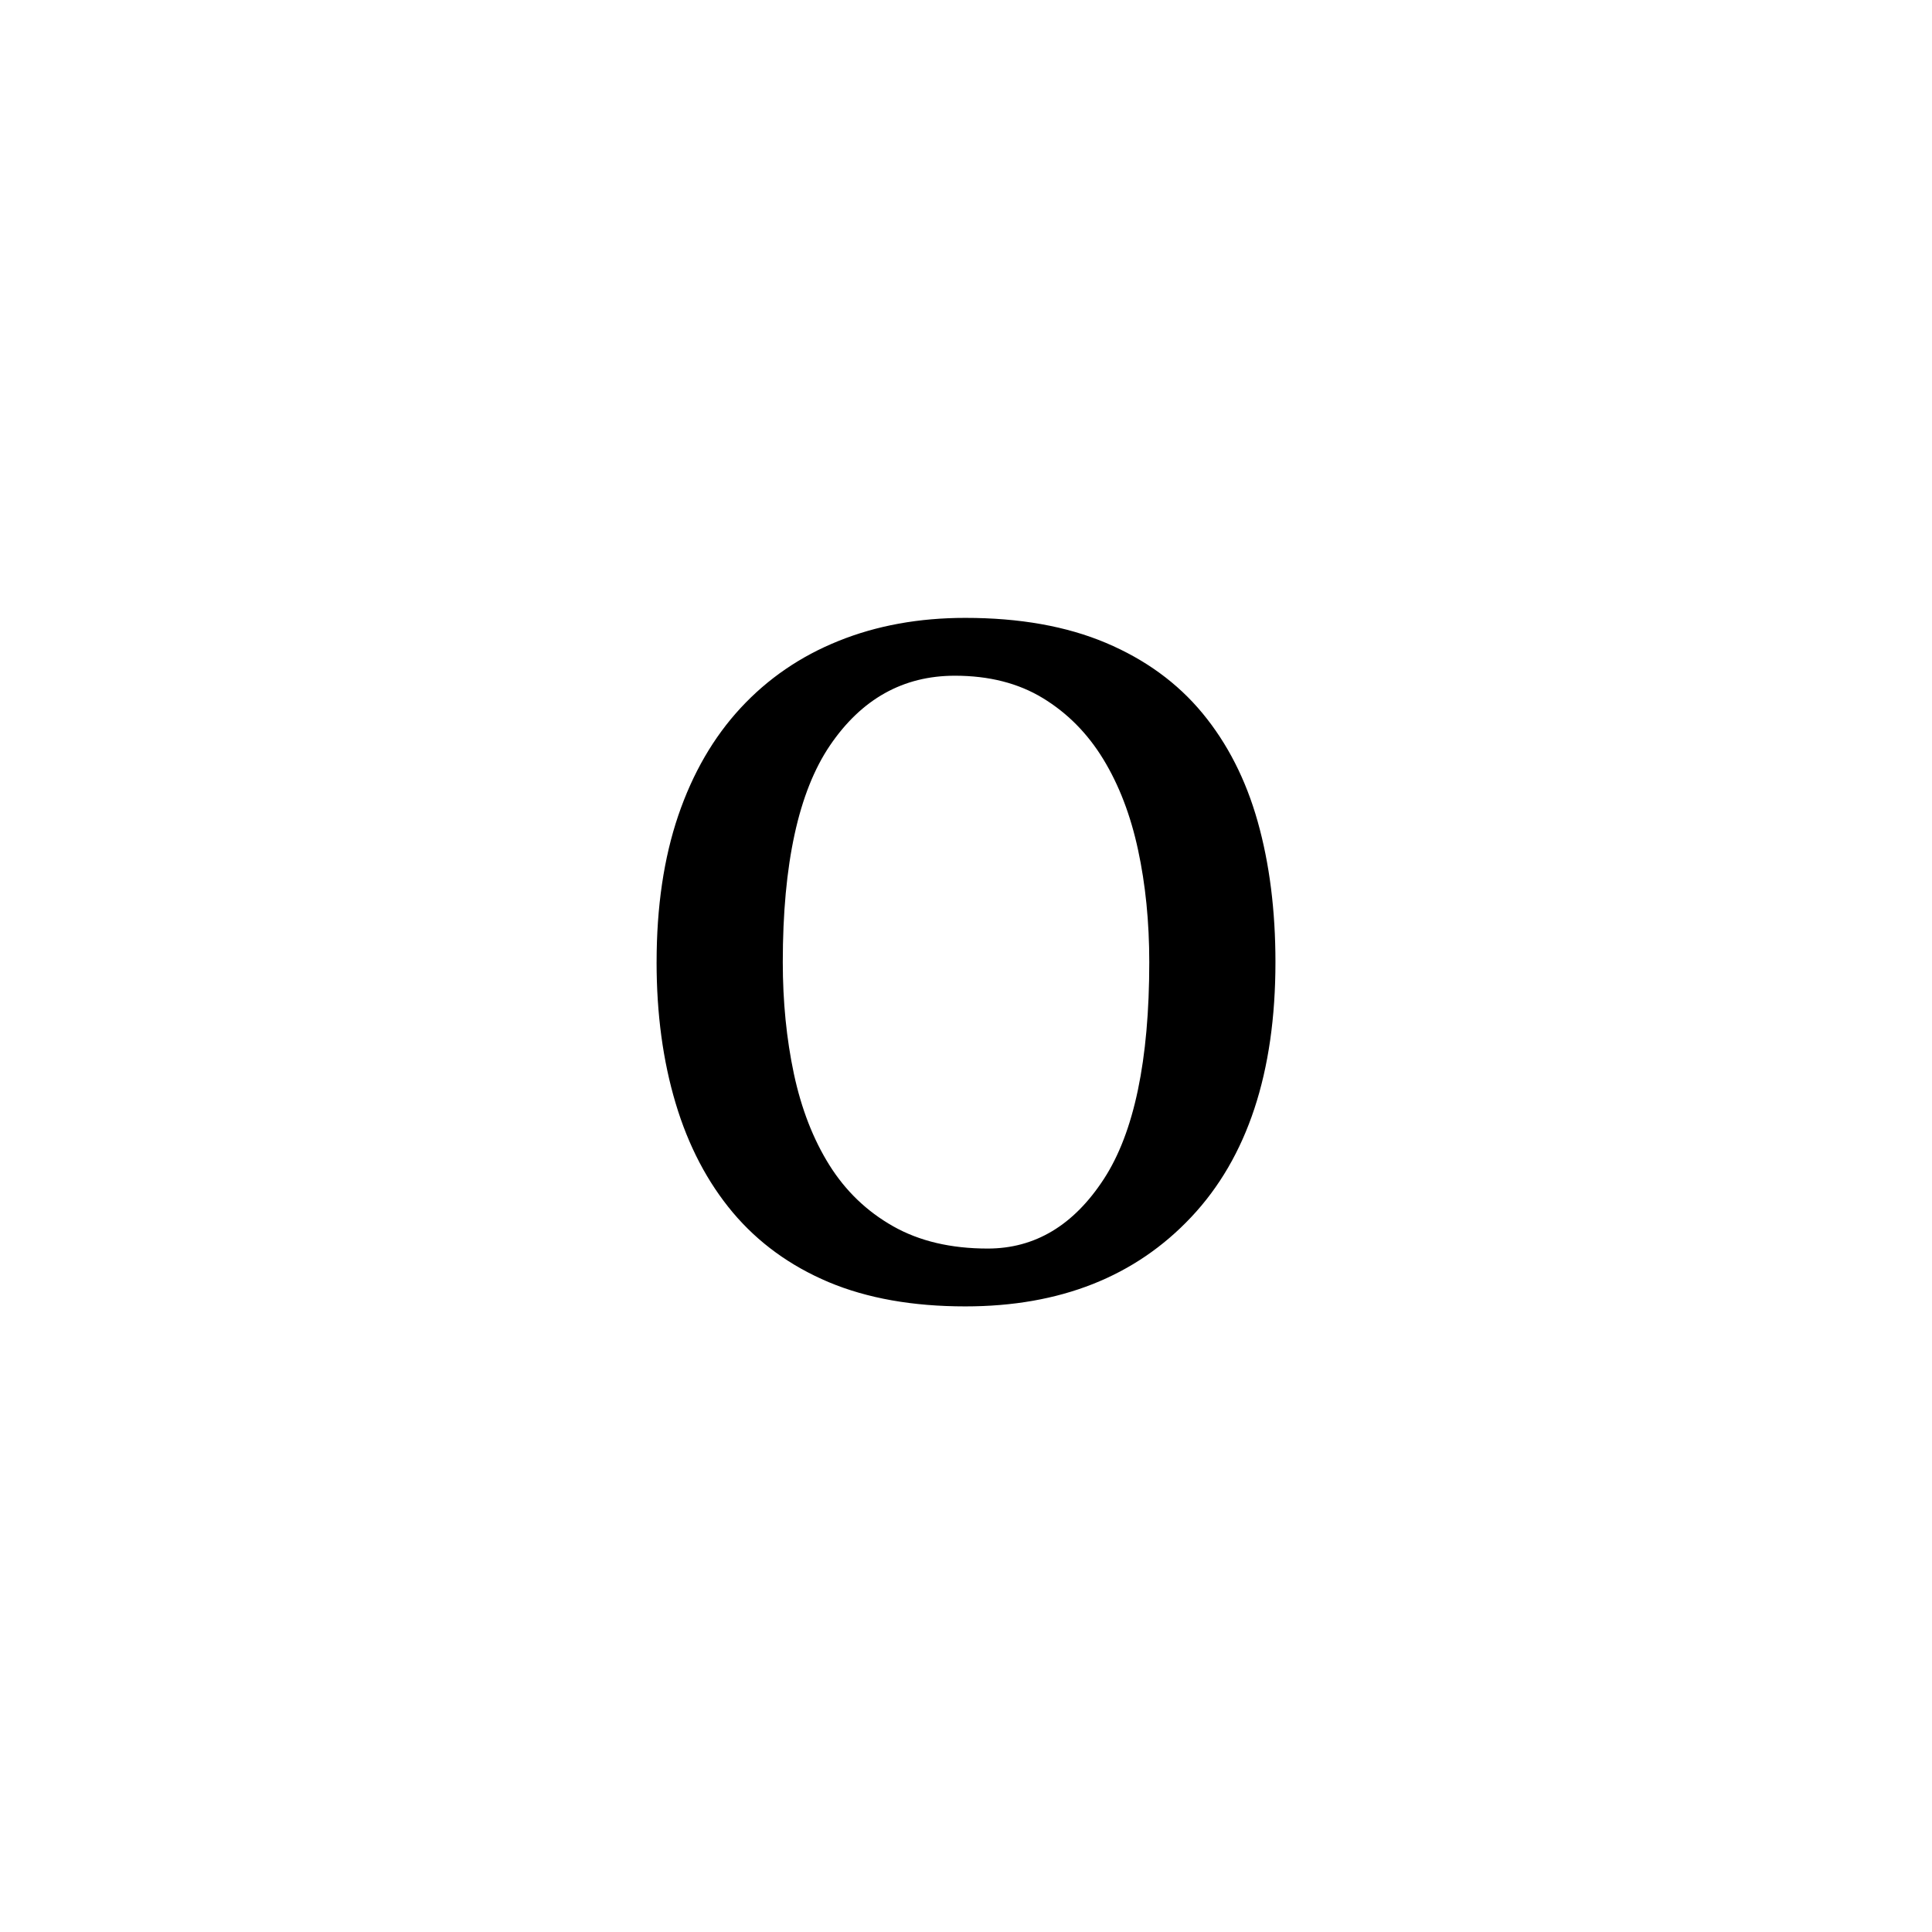
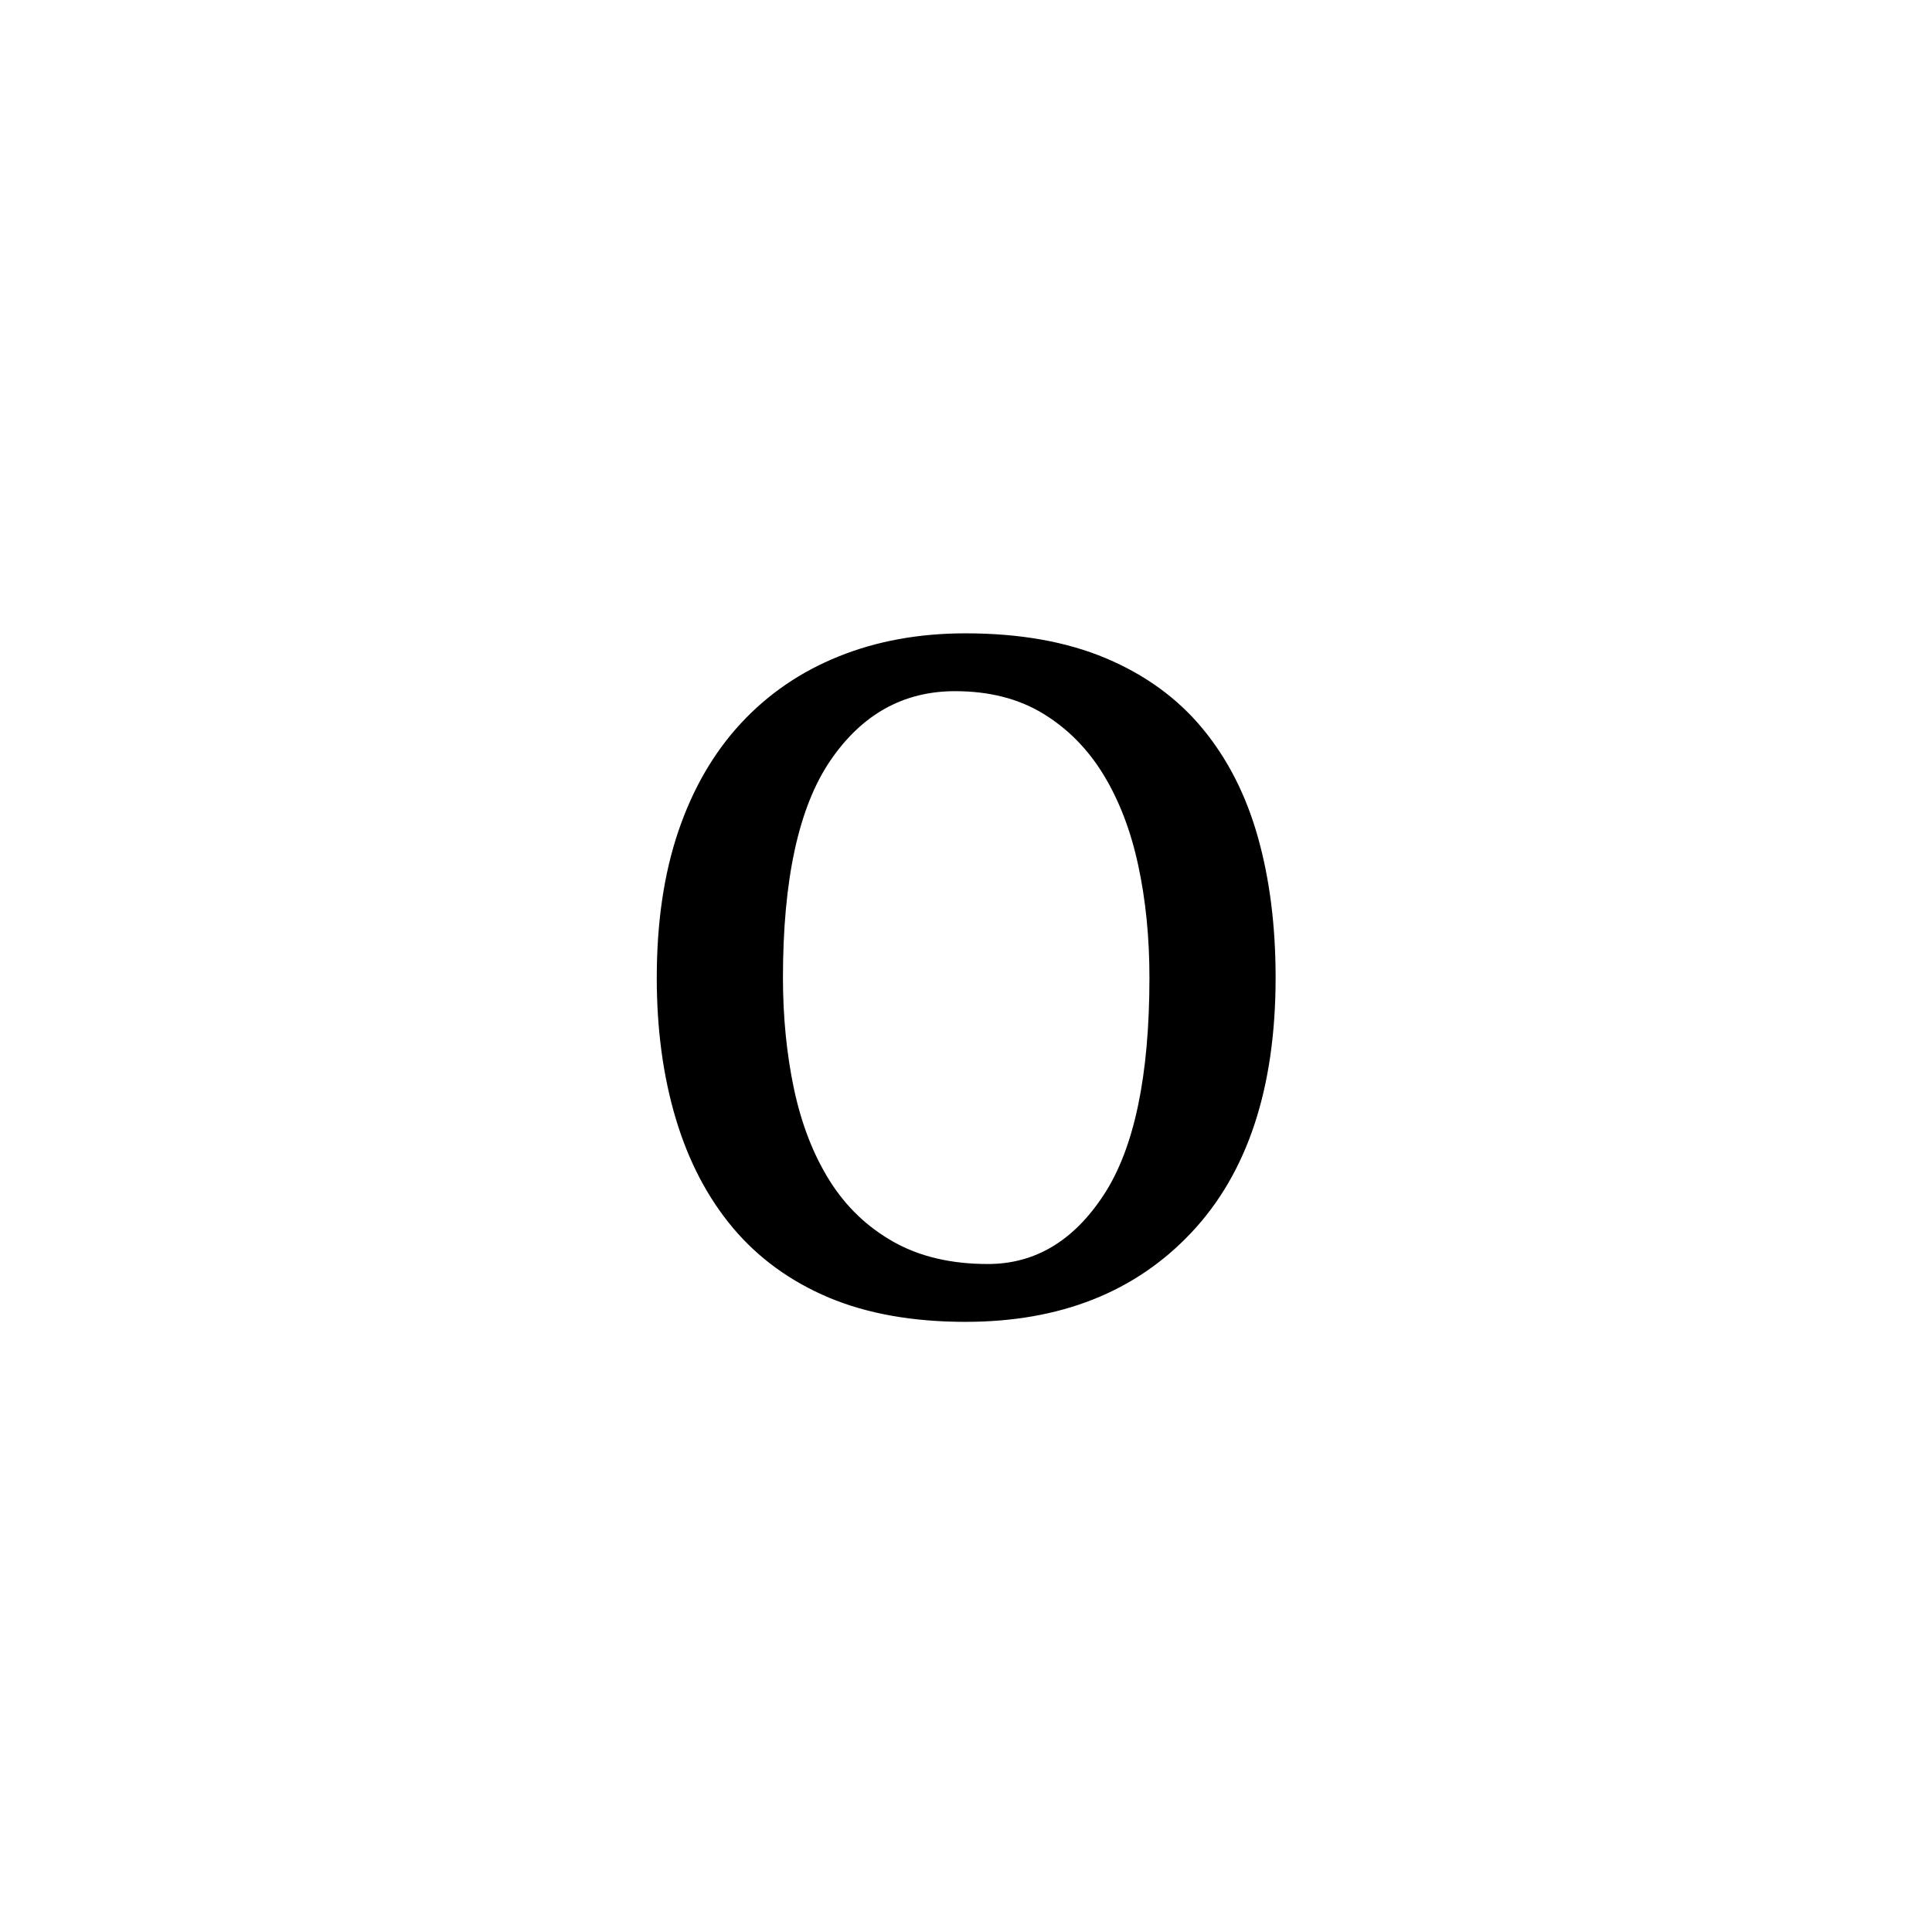
<svg xmlns="http://www.w3.org/2000/svg" xmlns:xlink="http://www.w3.org/1999/xlink" enable-background="new 0 0 250 250" height="250px" viewBox="0 0 250 250" width="250px" x="0px" xml:space="preserve" y="0px">
  <defs>
-     <symbol id="cba20f53a" overflow="visible">
+     <symbol id="fe67f93ea" overflow="visible">
      <path d="M6.969-42.5c0-7.133.93-13.453 2.797-18.953 1.875-5.5 4.566-10.145 8.078-13.938 3.52-3.8 7.742-6.691 12.672-8.671 4.925-1.989 10.394-2.985 16.406-2.985 7.02 0 13.082 1.078 18.187 3.234 5.102 2.157 9.27 5.196 12.5 9.11 3.227 3.906 5.61 8.578 7.141 14.016 1.531 5.437 2.297 11.5 2.297 18.187 0 14.281-3.633 25.277-10.89 32.984C68.906-1.805 59.16 2.047 46.921 2.047c-6.805 0-12.7-1.047-17.688-3.14-4.98-2.102-9.117-5.11-12.406-9.016-3.281-3.914-5.746-8.618-7.39-14.11-1.649-5.5-2.47-11.593-2.47-18.281zm16.328 0c0 5.105.476 9.922 1.437 14.453.97 4.531 2.5 8.469 4.594 11.813 2.094 3.343 4.836 5.98 8.235 7.906 3.406 1.93 7.488 2.89 12.25 2.89 6.113 0 11.124-3 15.03-9C68.759-20.444 70.72-29.8 70.72-42.5c0-5.207-.485-10.05-1.453-14.531-.961-4.477-2.461-8.39-4.5-11.735-2.043-3.343-4.653-5.976-7.829-7.906-3.167-1.926-6.96-2.89-11.374-2.89-6.688 0-12.075 3.007-16.157 9.015-4.074 6-6.11 15.352-6.11 28.047zm0 0" />
    </symbol>
  </defs>
-   <use x="77.995" xlink:href="#cba20f53a" y="167" />
+   <use x="78.017" xlink:href="#fe67f93ea" y="169" />
</svg>
